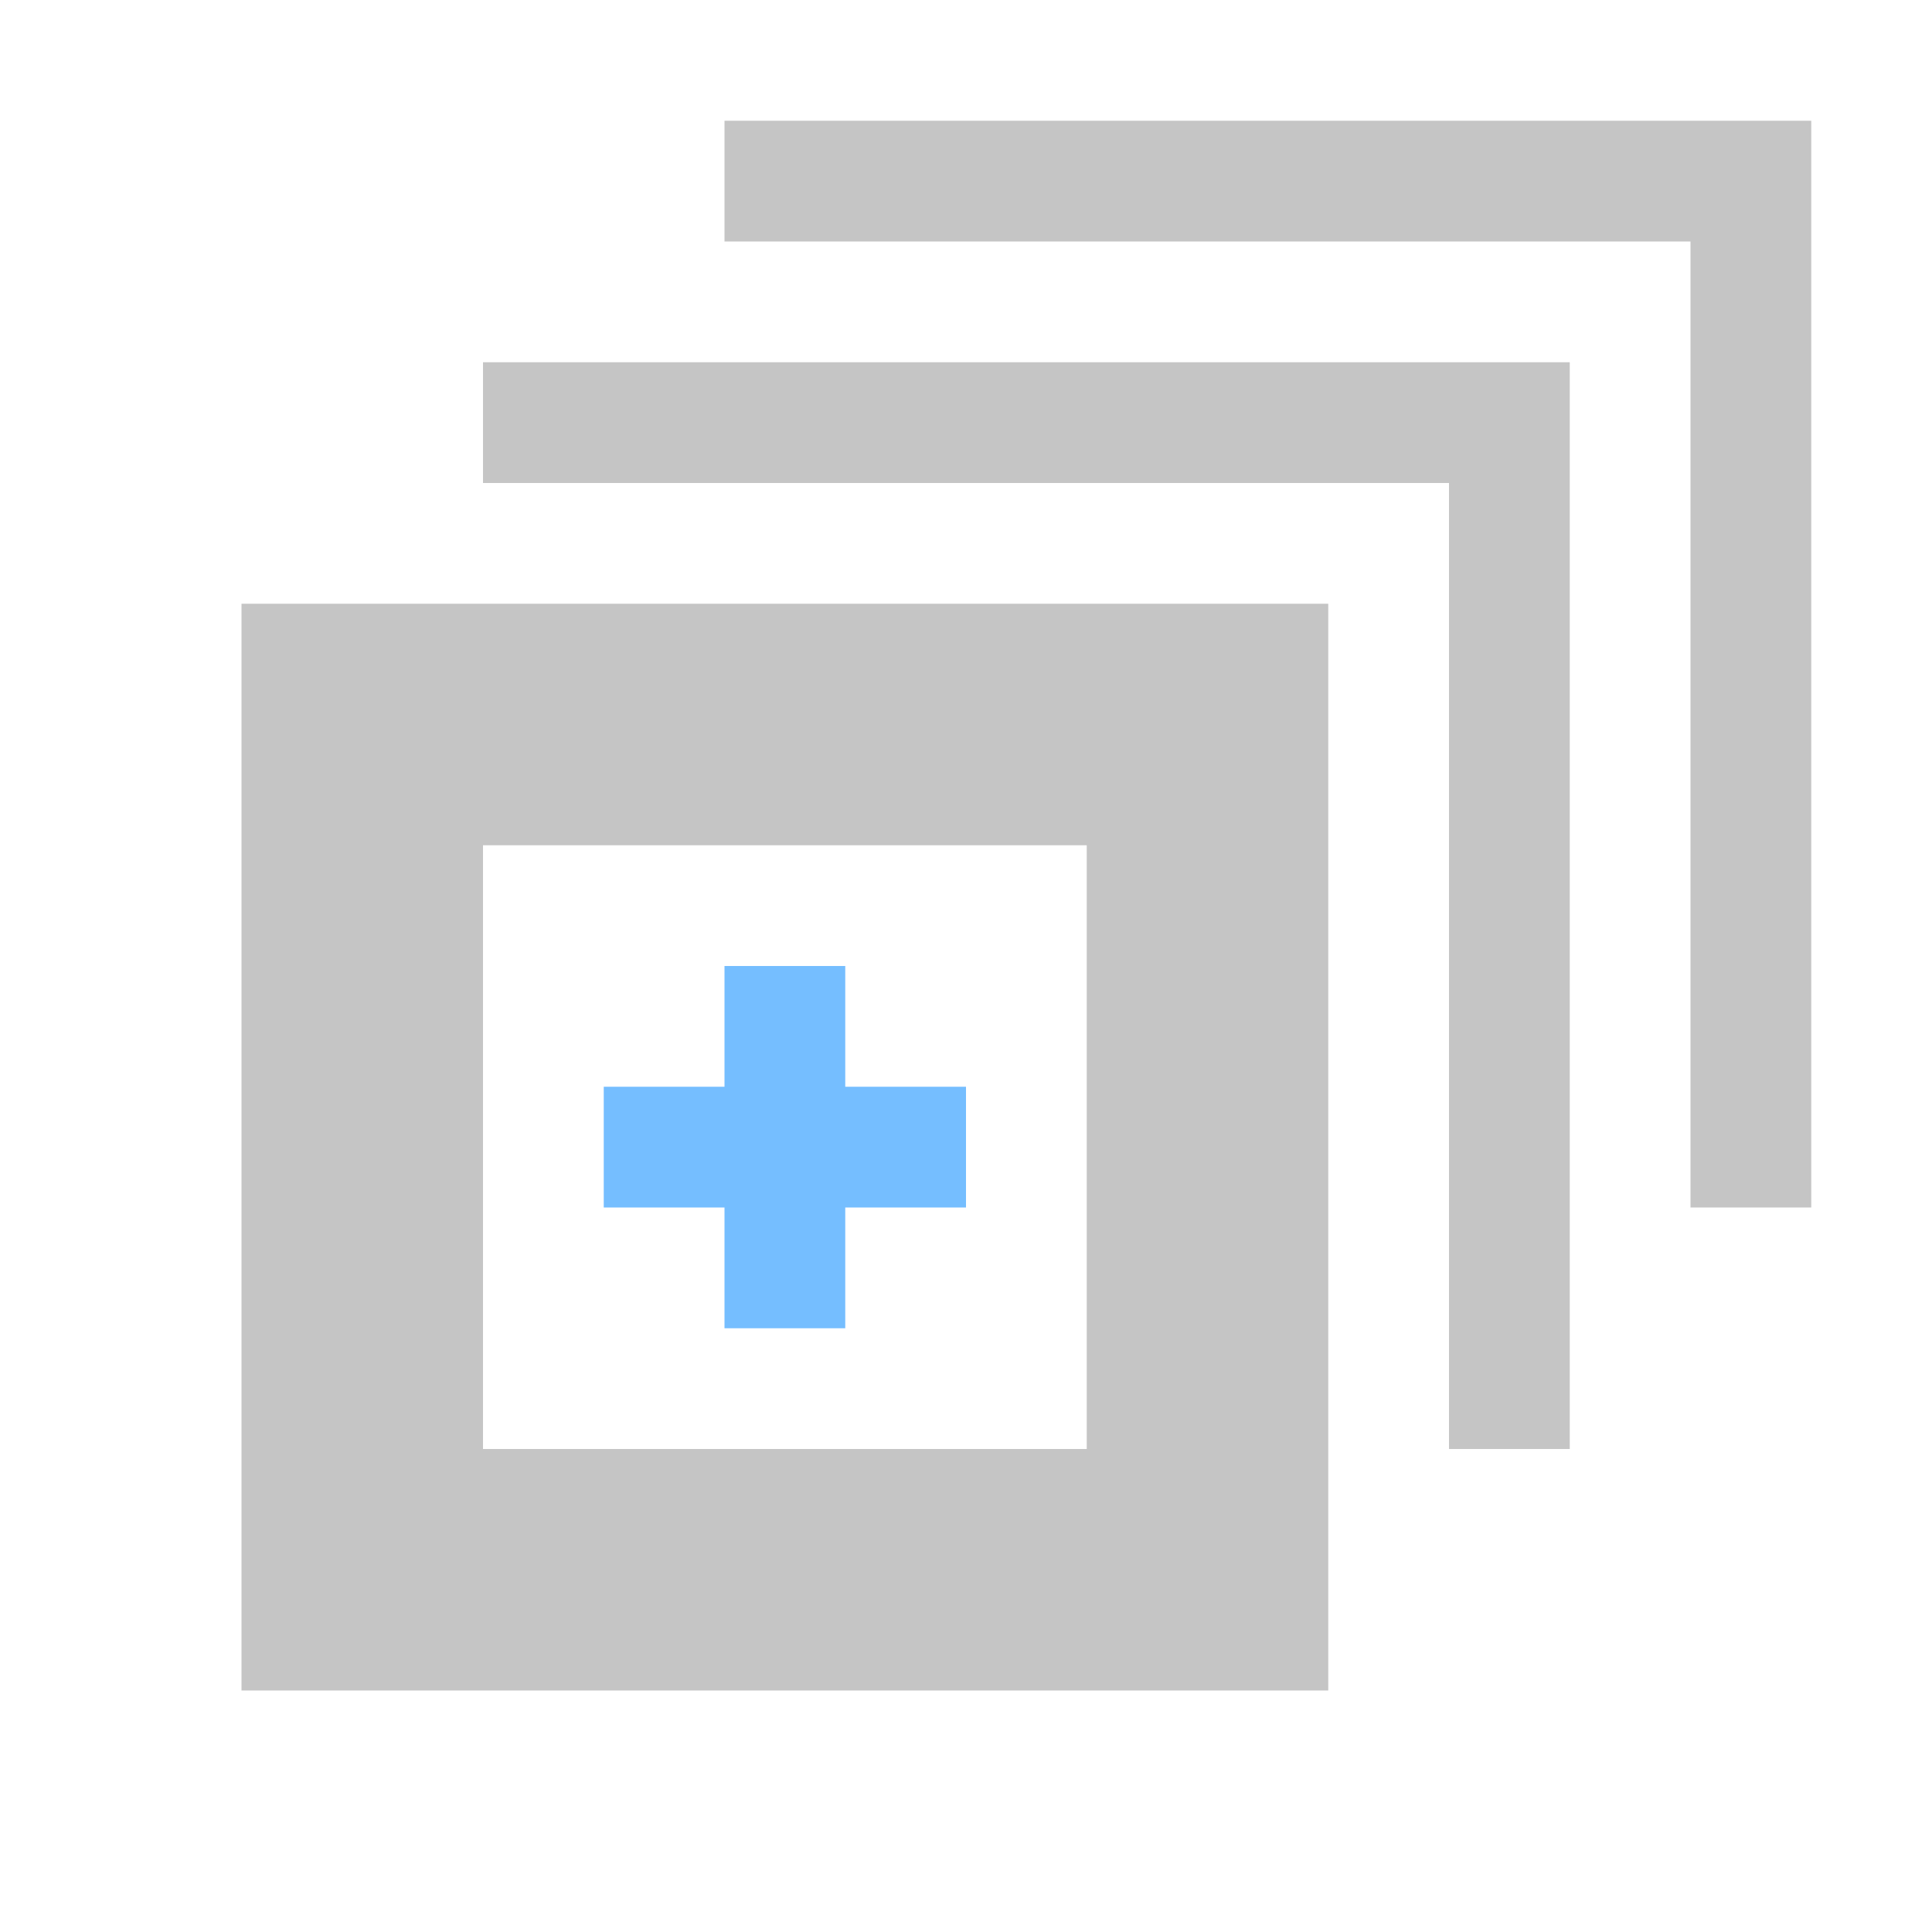
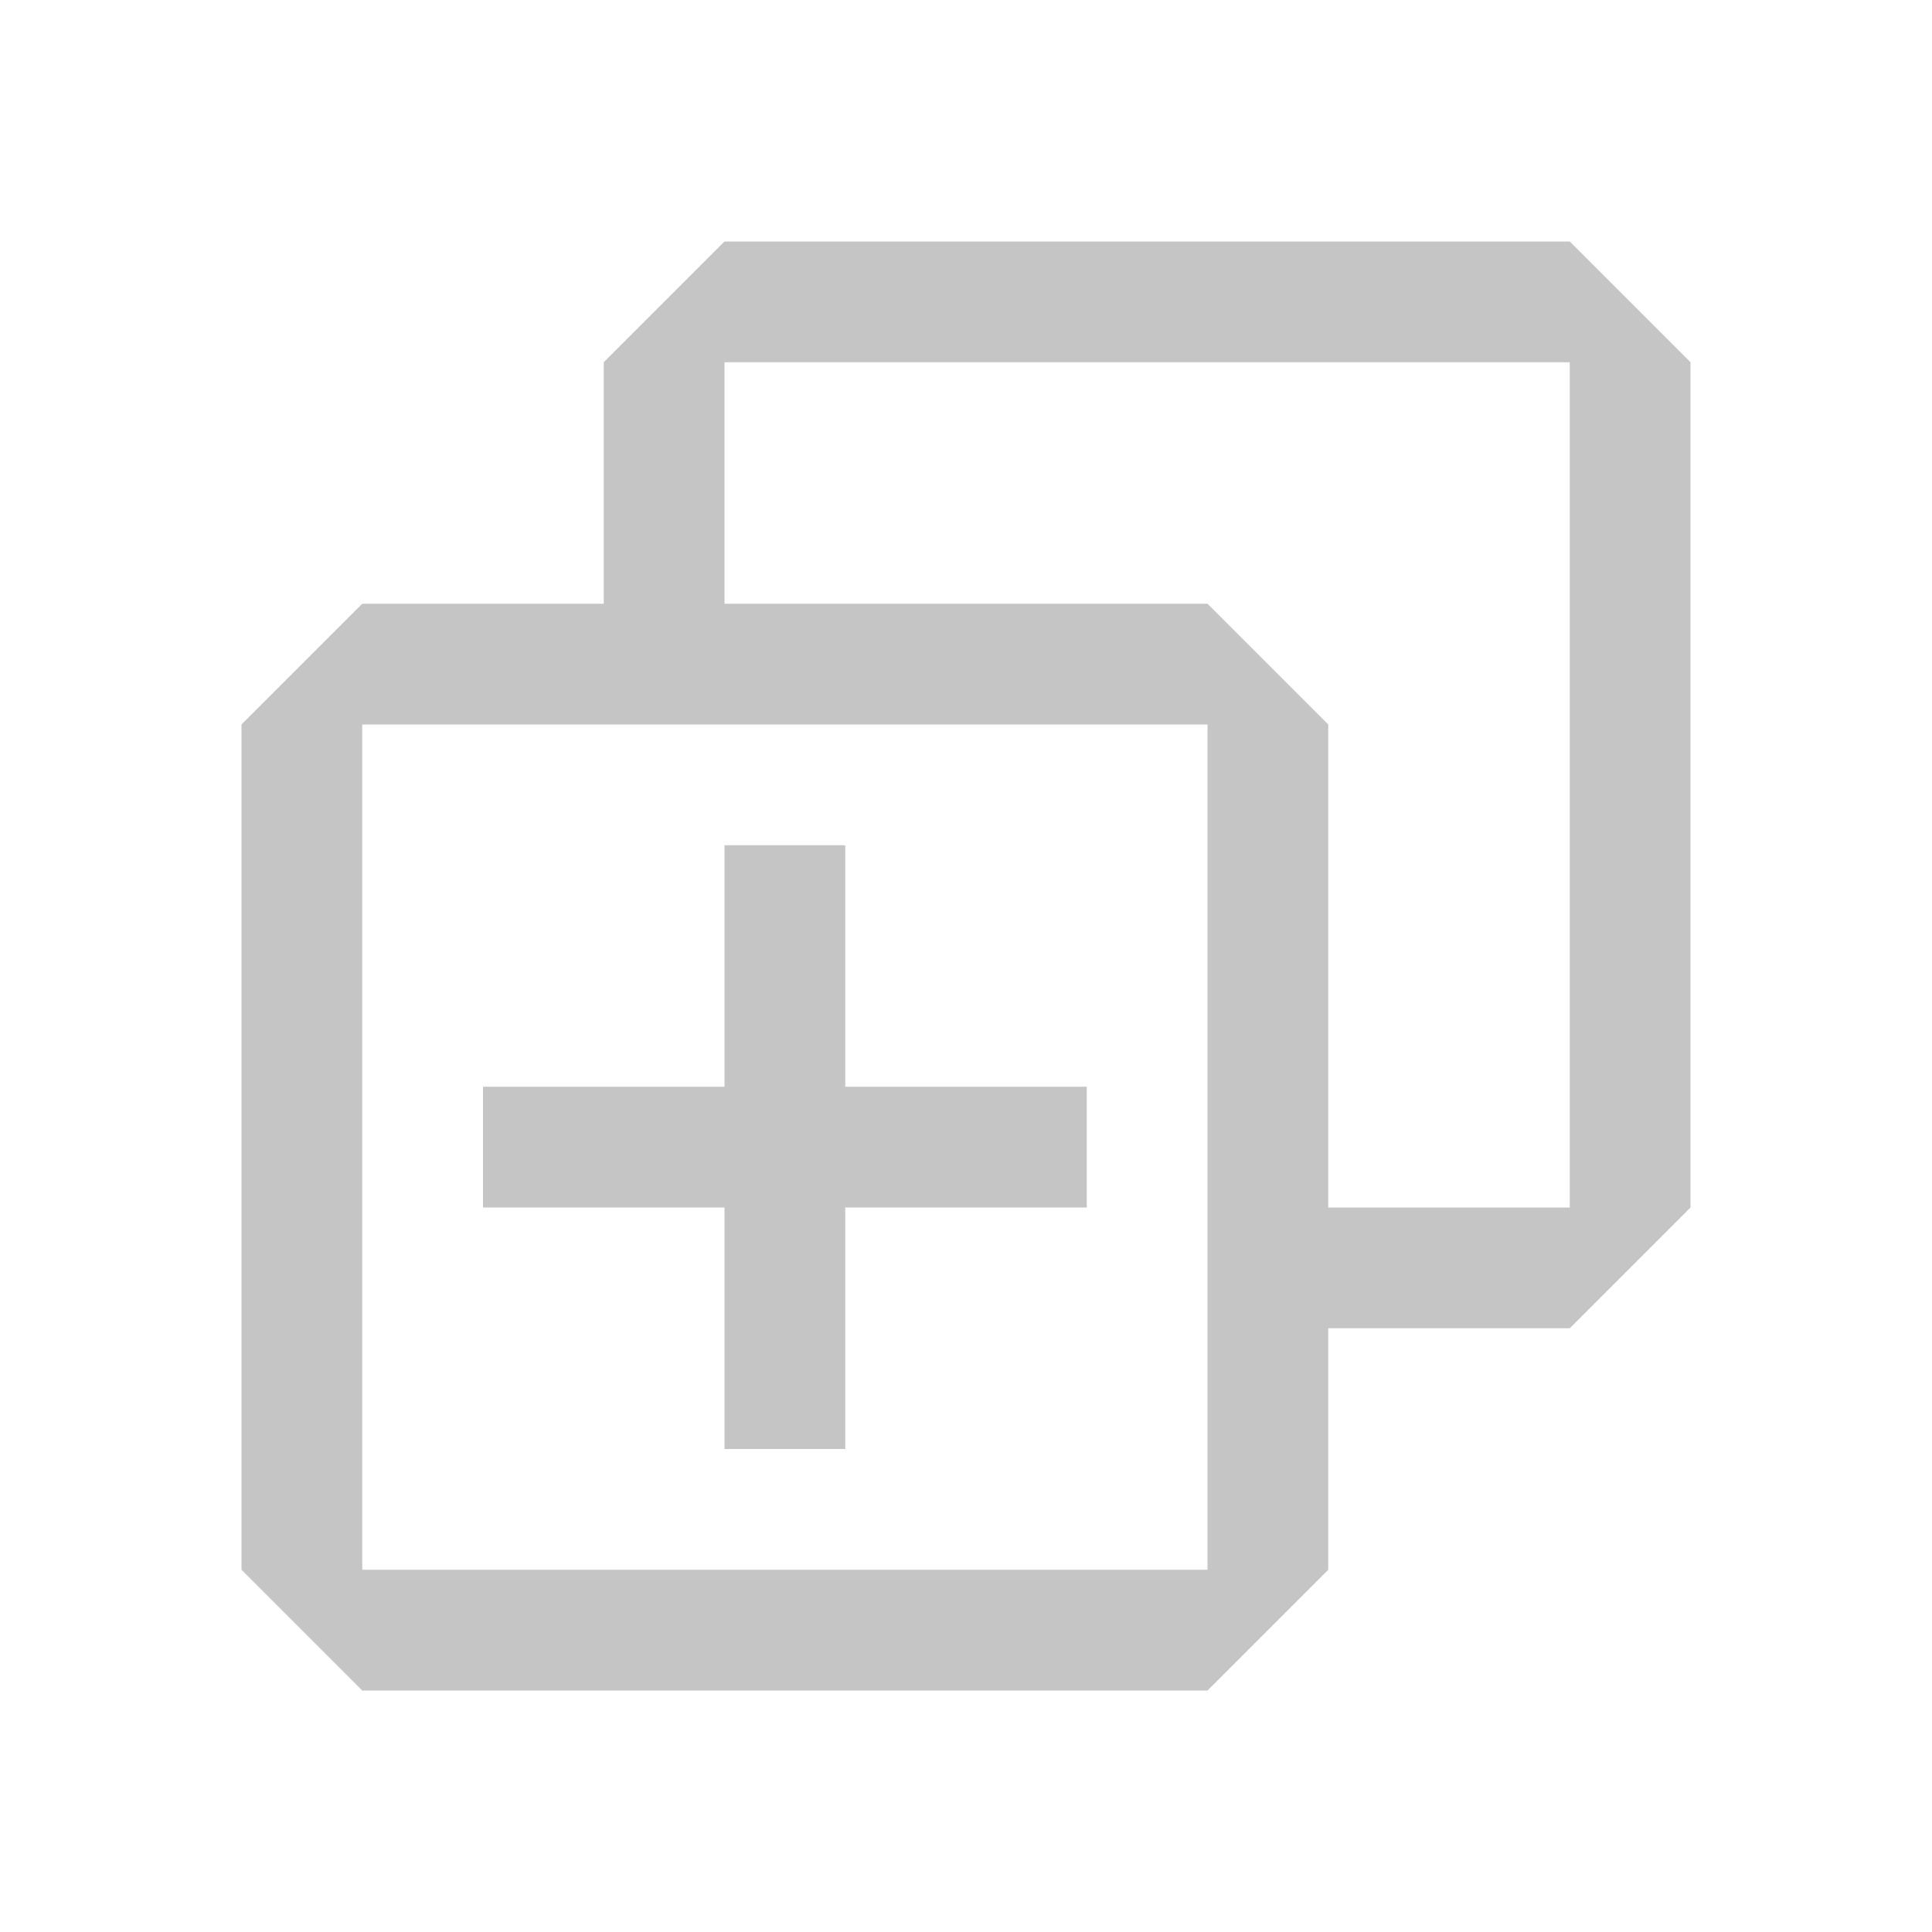
- <svg xmlns="http://www.w3.org/2000/svg" enable-background="new 0 0 16 16" viewBox="0 0 16 16">
-   <path d="m15 1v9h-1v-8h-8v-1zm-11 2v1h8v8h1v-9zm7 2v9h-9v-9zm-2 2h-5v5h5z" fill="#c5c5c5" />
-   <g fill="#75beff">
-     <path d="m5 9h3v1h-3z" />
-     <path d="m6 8h1v3h-1z" />
-   </g>
+ <svg xmlns="http://www.w3.org/2000/svg" width="16" height="16" viewBox="0 0 16 16" fill="none">
+   <path d="M9 9H4V10H9V9Z" fill="#C5C5C5" />
+   <path d="M7 7H6V12H7V7Z" fill="#C5C5C5" />
+   <path fill-rule="evenodd" clip-rule="evenodd" d="M5 3L6 2H13L14 3V10L13 11H11V13L10 14H3L2 13V6L3 5H5V3ZM6 5H10L11 6V10H13V3H6V5ZM10 6H3V13H10V6Z" fill="#C5C5C5" />
</svg>
